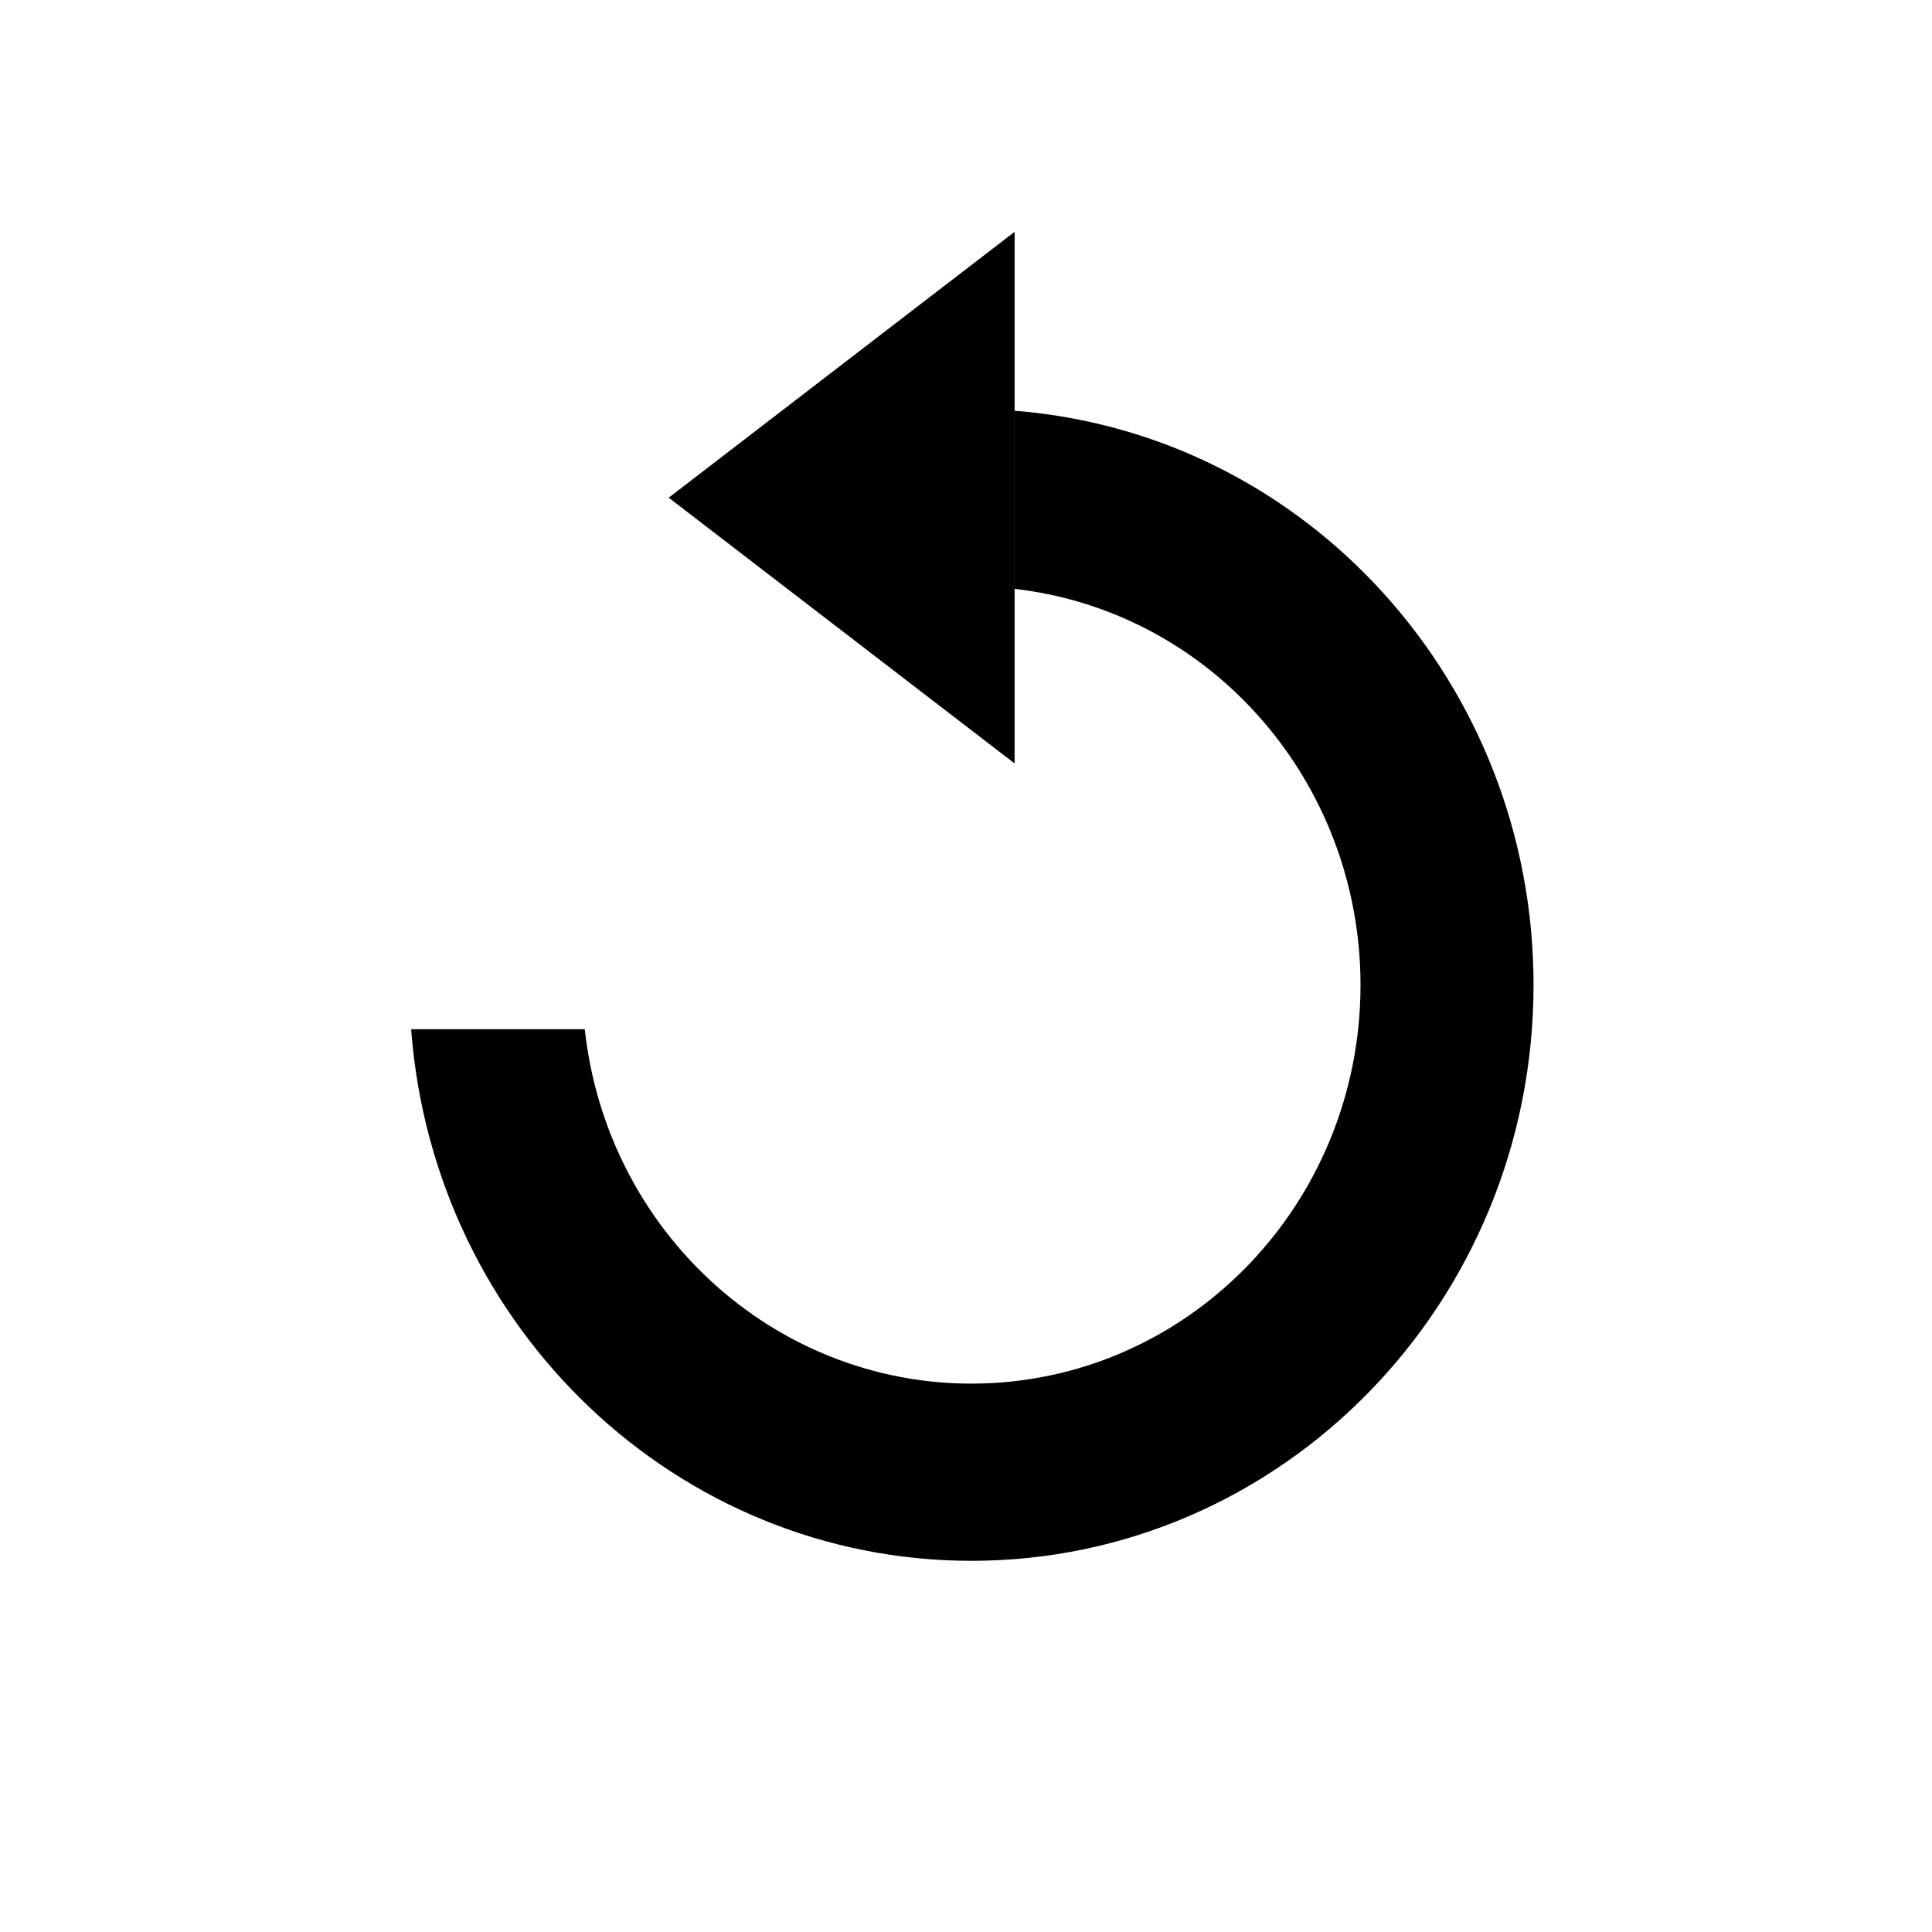
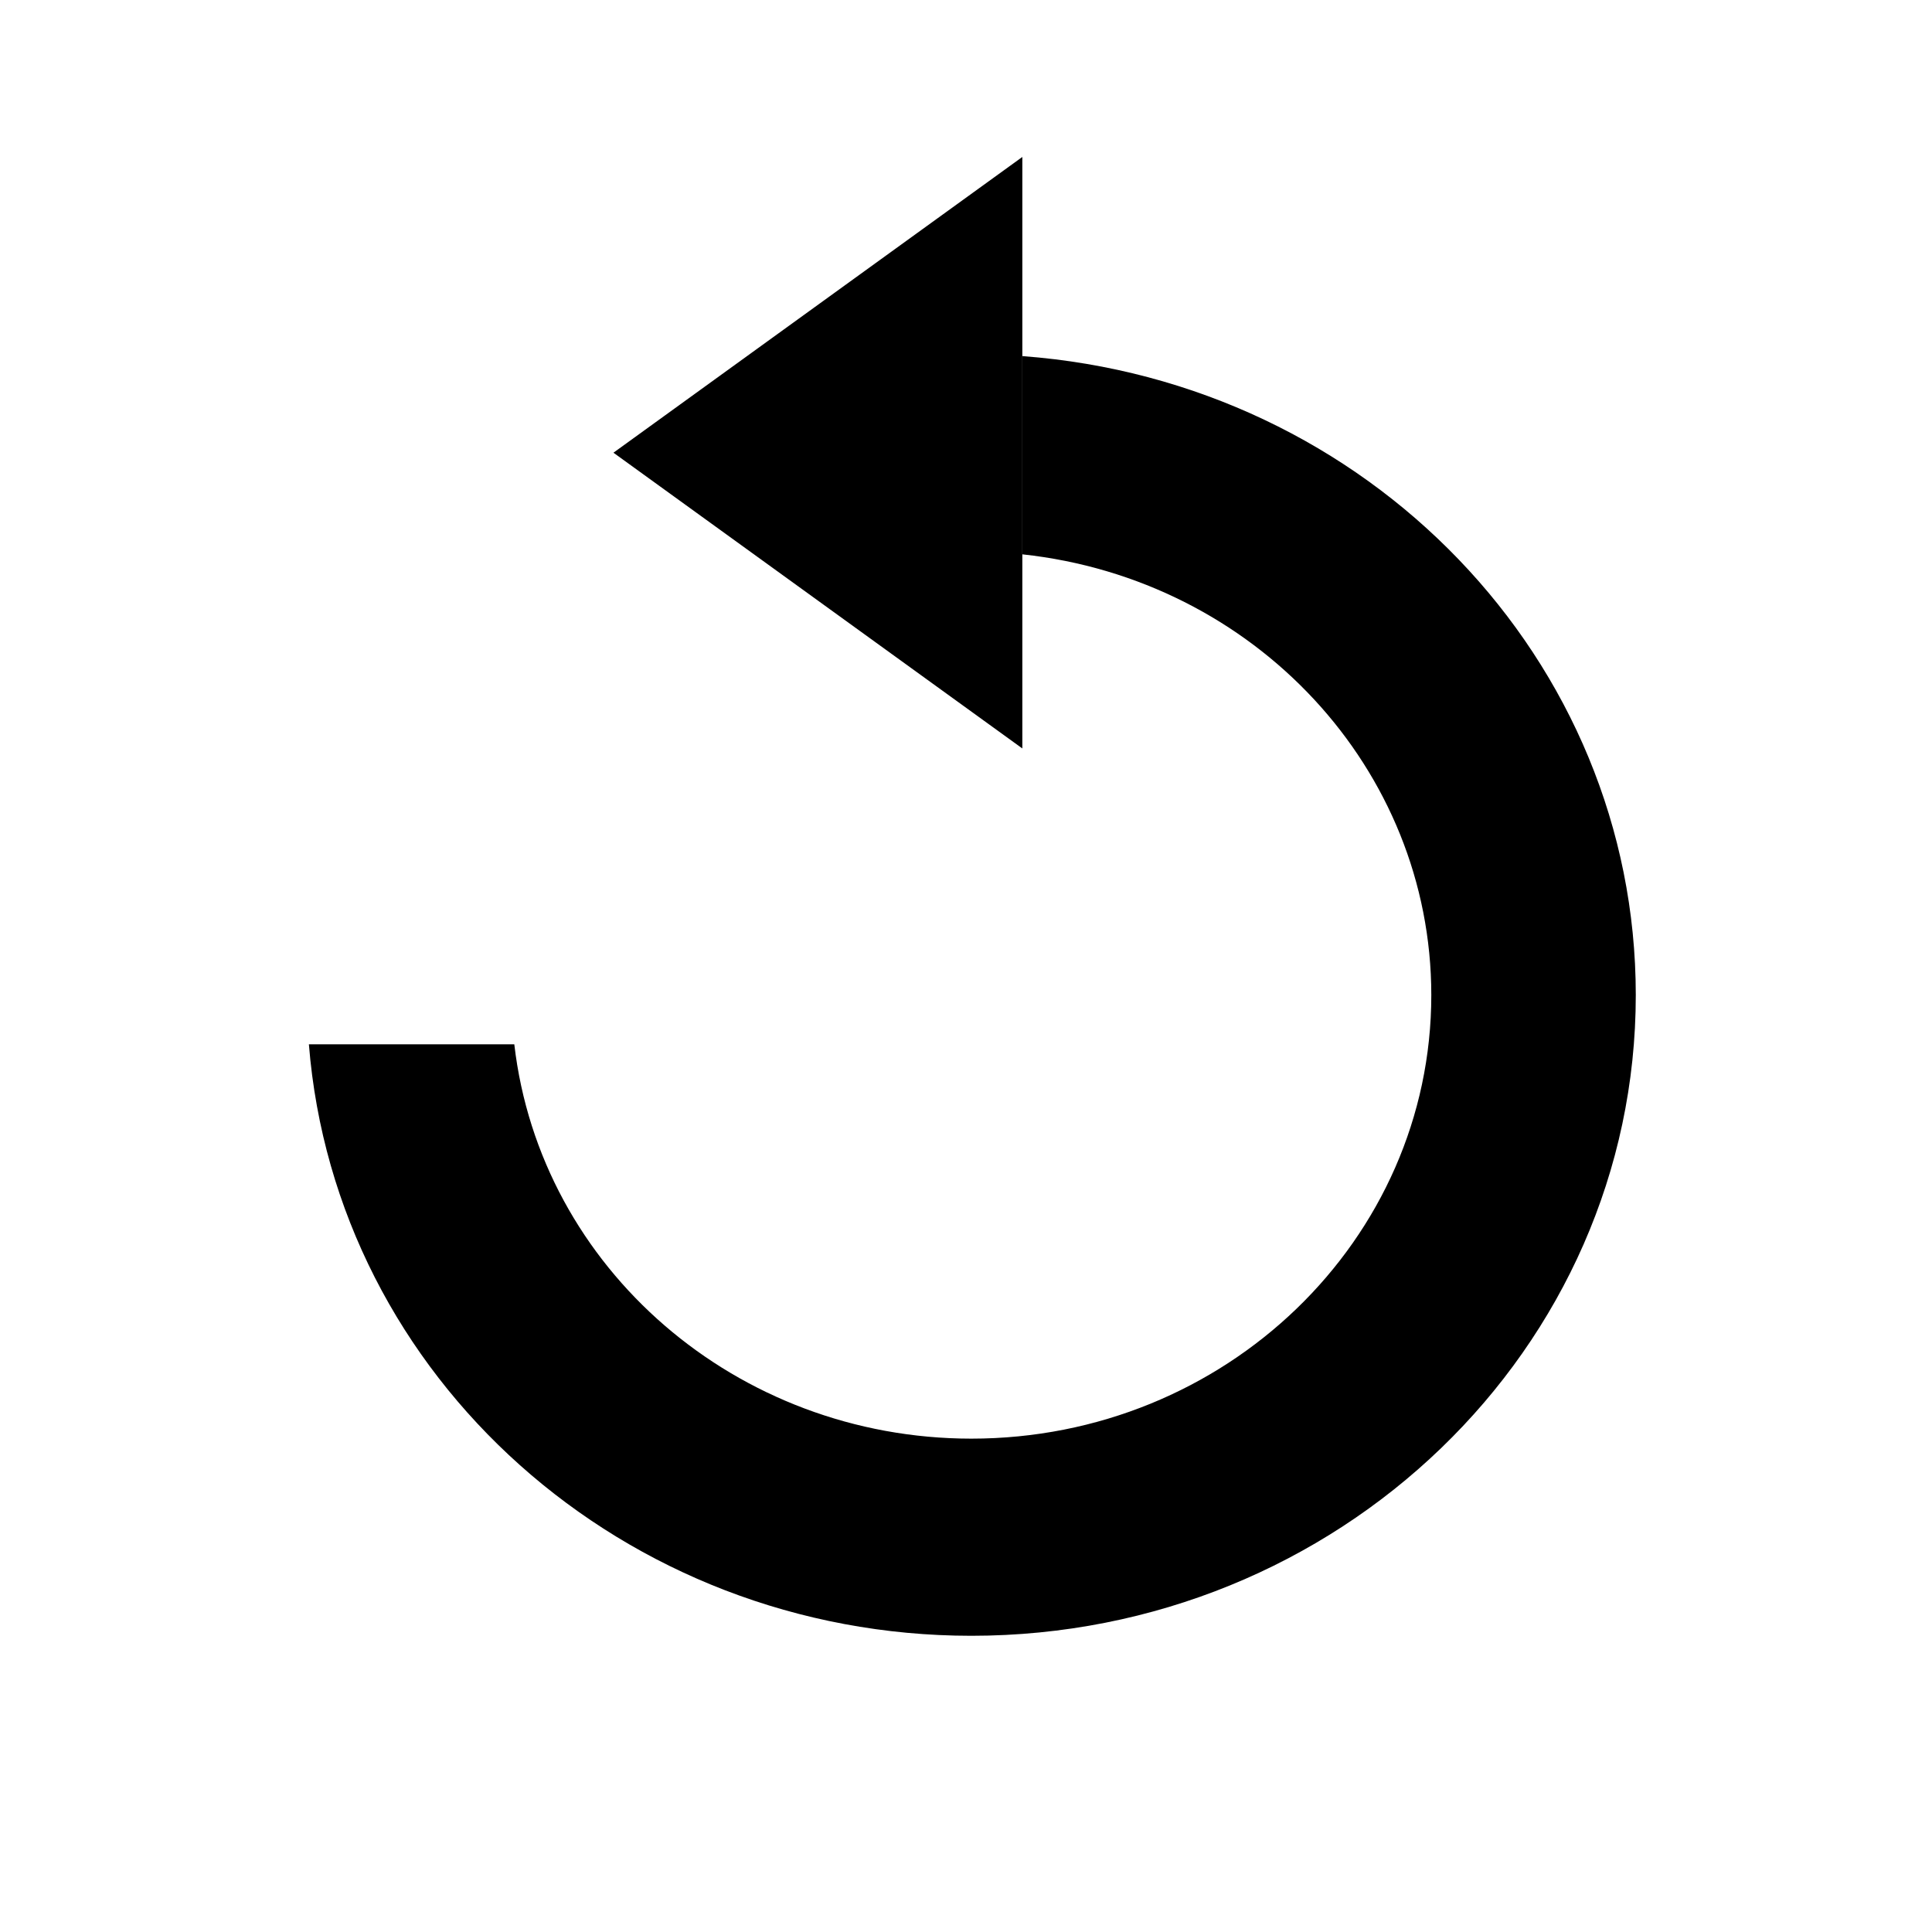
<svg xmlns="http://www.w3.org/2000/svg" width="25mm" height="25mm" viewBox="0 0 25 25" version="1.1" id="svg5">
  <defs id="defs2" />
  <g id="layer1">
-     <path id="path9101" style="fill:#000000;fill-opacity:1;stroke-width:1.712;paint-order:markers stroke fill" d="m 13.129,5.315 v 2.305 a 5.036,5.159 0 0 1 4.476,5.125 5.036,5.159 0 0 1 -5.036,5.159 5.036,5.159 0 0 1 -5.002,-4.586 H 5.32 a 7.274,7.452 0 0 0 7.25,6.879 7.274,7.452 0 0 0 7.274,-7.452 7.274,7.452 0 0 0 -6.714,-7.43 z" />
-     <path style="fill:#000000;fill-opacity:1;stroke-width:1.712;paint-order:markers stroke fill" d="M 13.129,3 V 9.879 L 8.653,6.44 Z" id="path10204" />
+     <path id="path9101" style="fill:#000000;fill-opacity:1;stroke-width:1.964;paint-order:markers stroke fill" d="m 13.229,4.608 v 2.565 a 5.953,5.741 0 0 1 5.292,5.702 5.953,5.741 0 0 1 -5.953,5.741 5.953,5.741 0 0 1 -5.913,-5.103 H 3.997 a 8.599,8.292 0 0 0 8.571,7.654 8.599,8.292 0 0 0 8.599,-8.292 8.599,8.292 0 0 0 -7.938,-8.267 z" />
+     <path style="fill:#000000;fill-opacity:1;stroke-width:1.964;paint-order:markers stroke fill" d="M 13.229,2.031 V 9.685 L 7.938,5.858 Z" id="path10204" />
  </g>
</svg>
